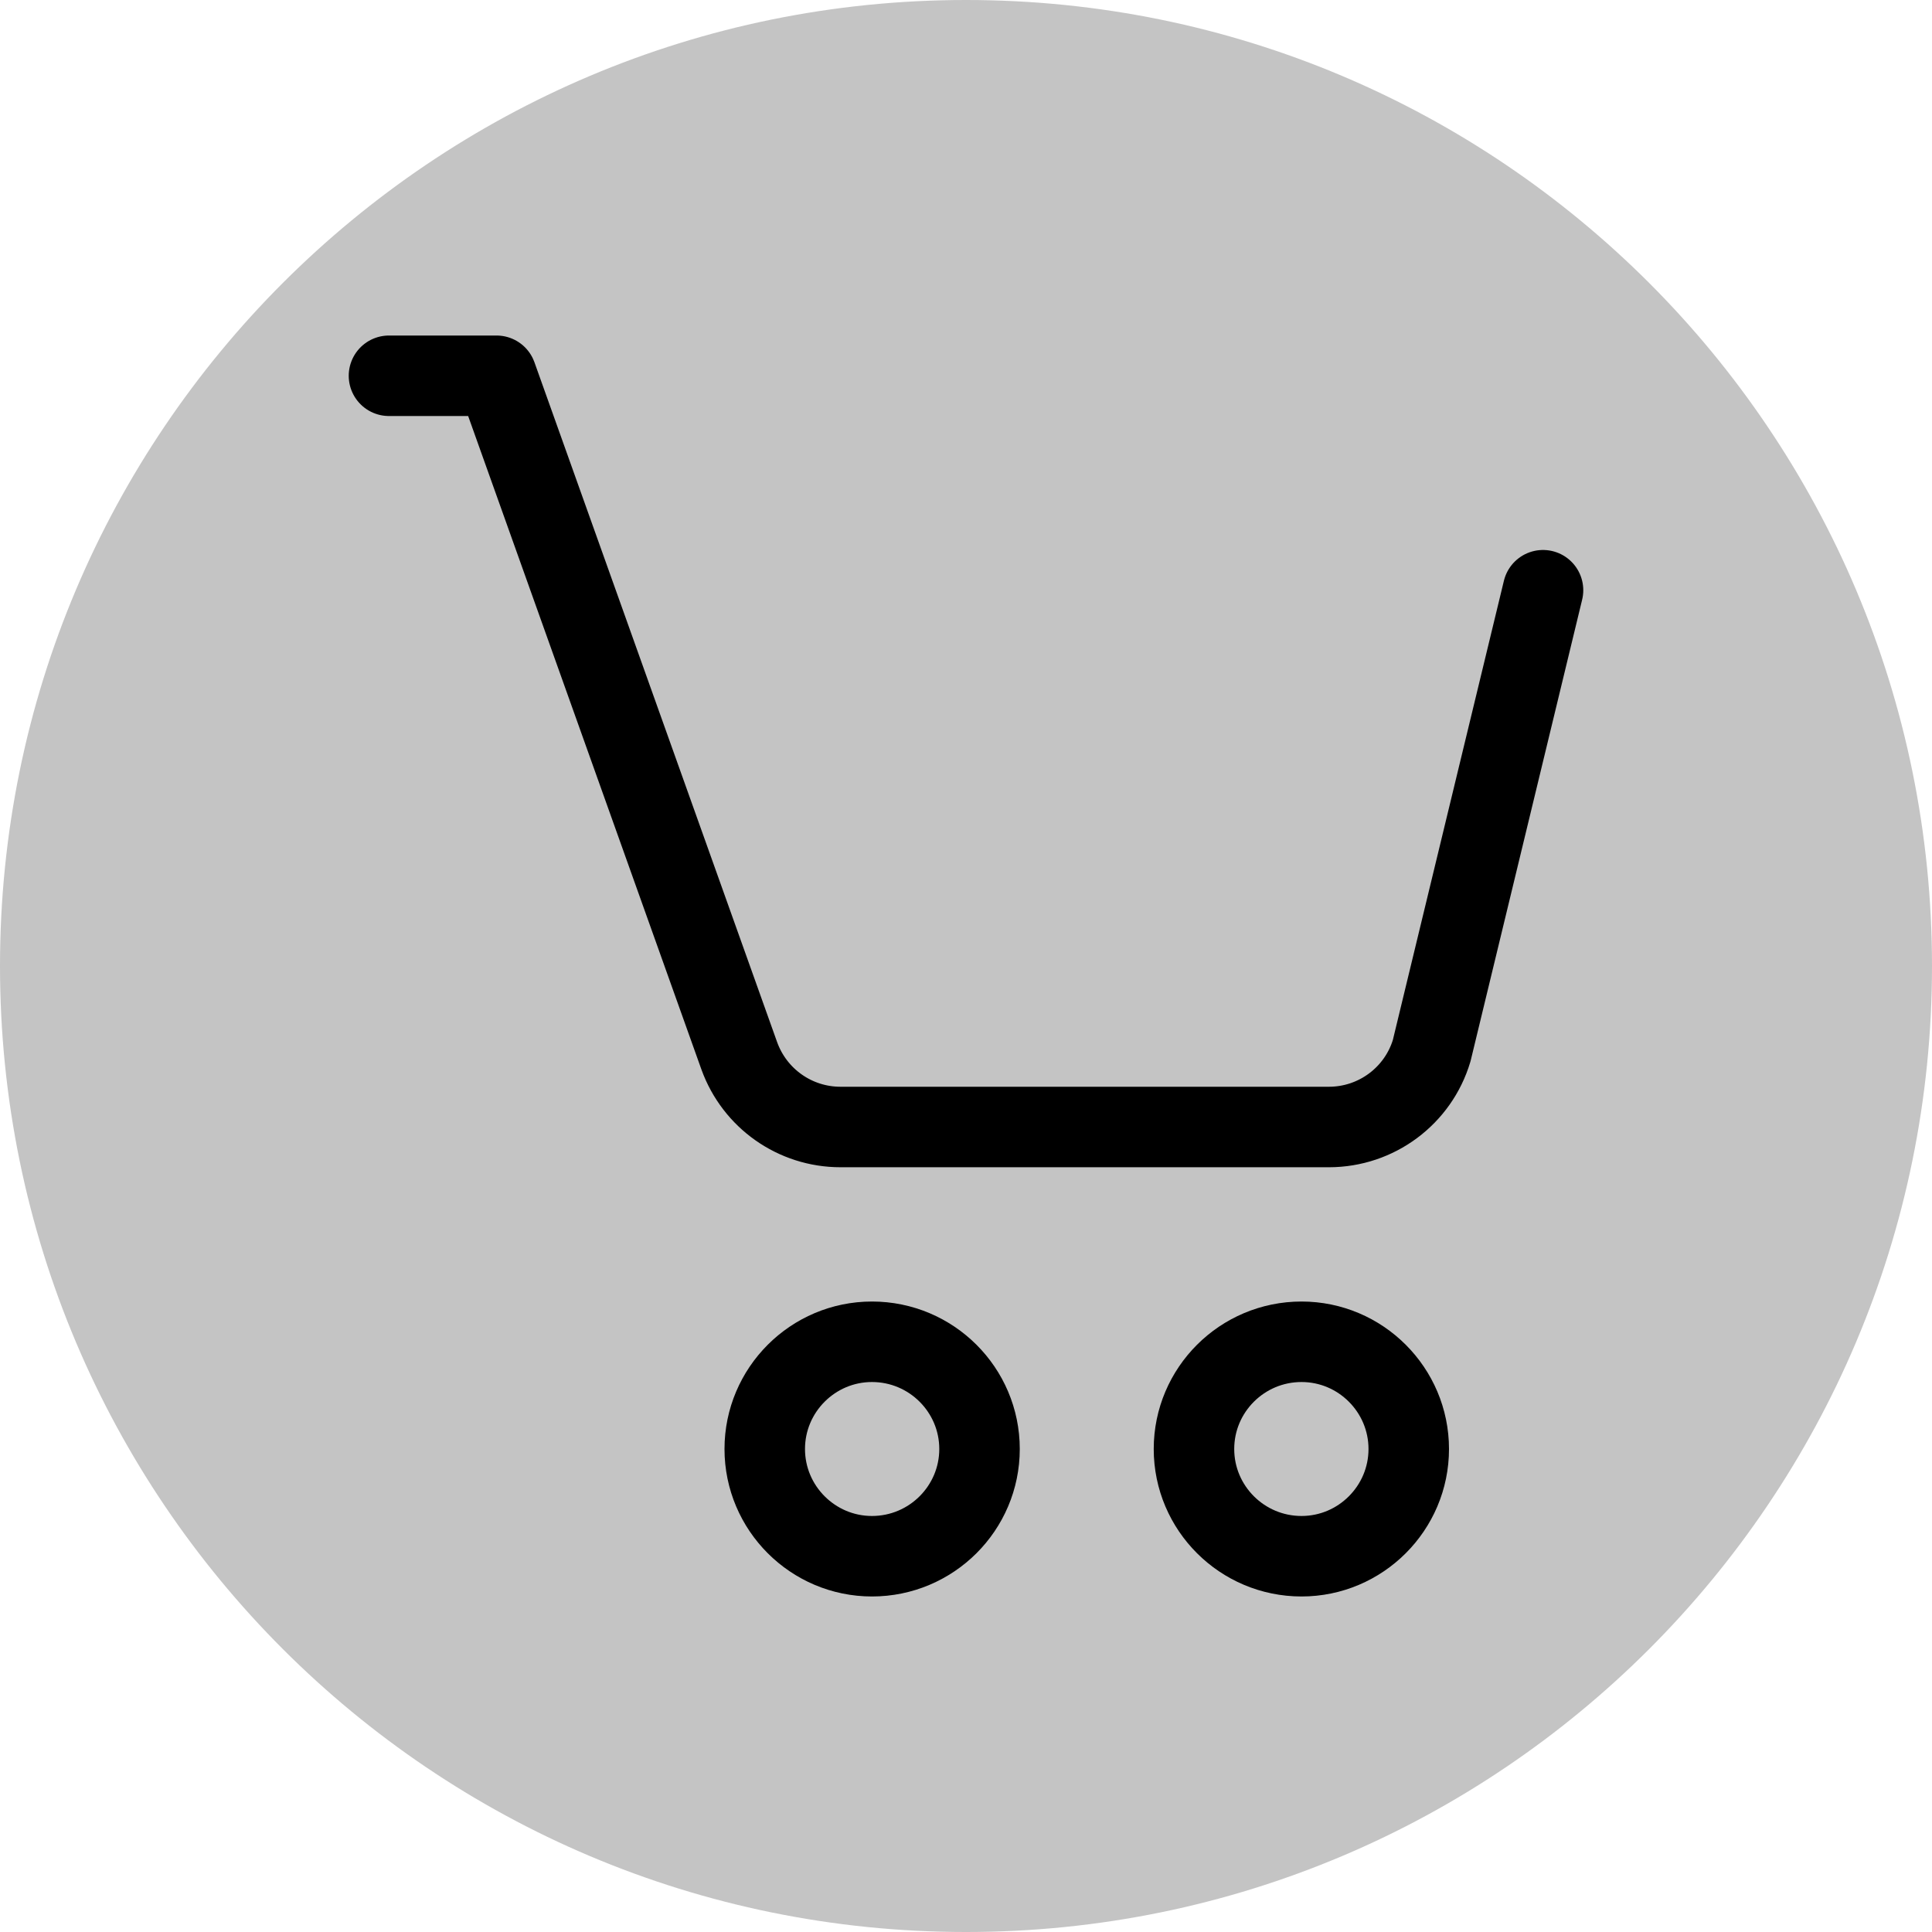
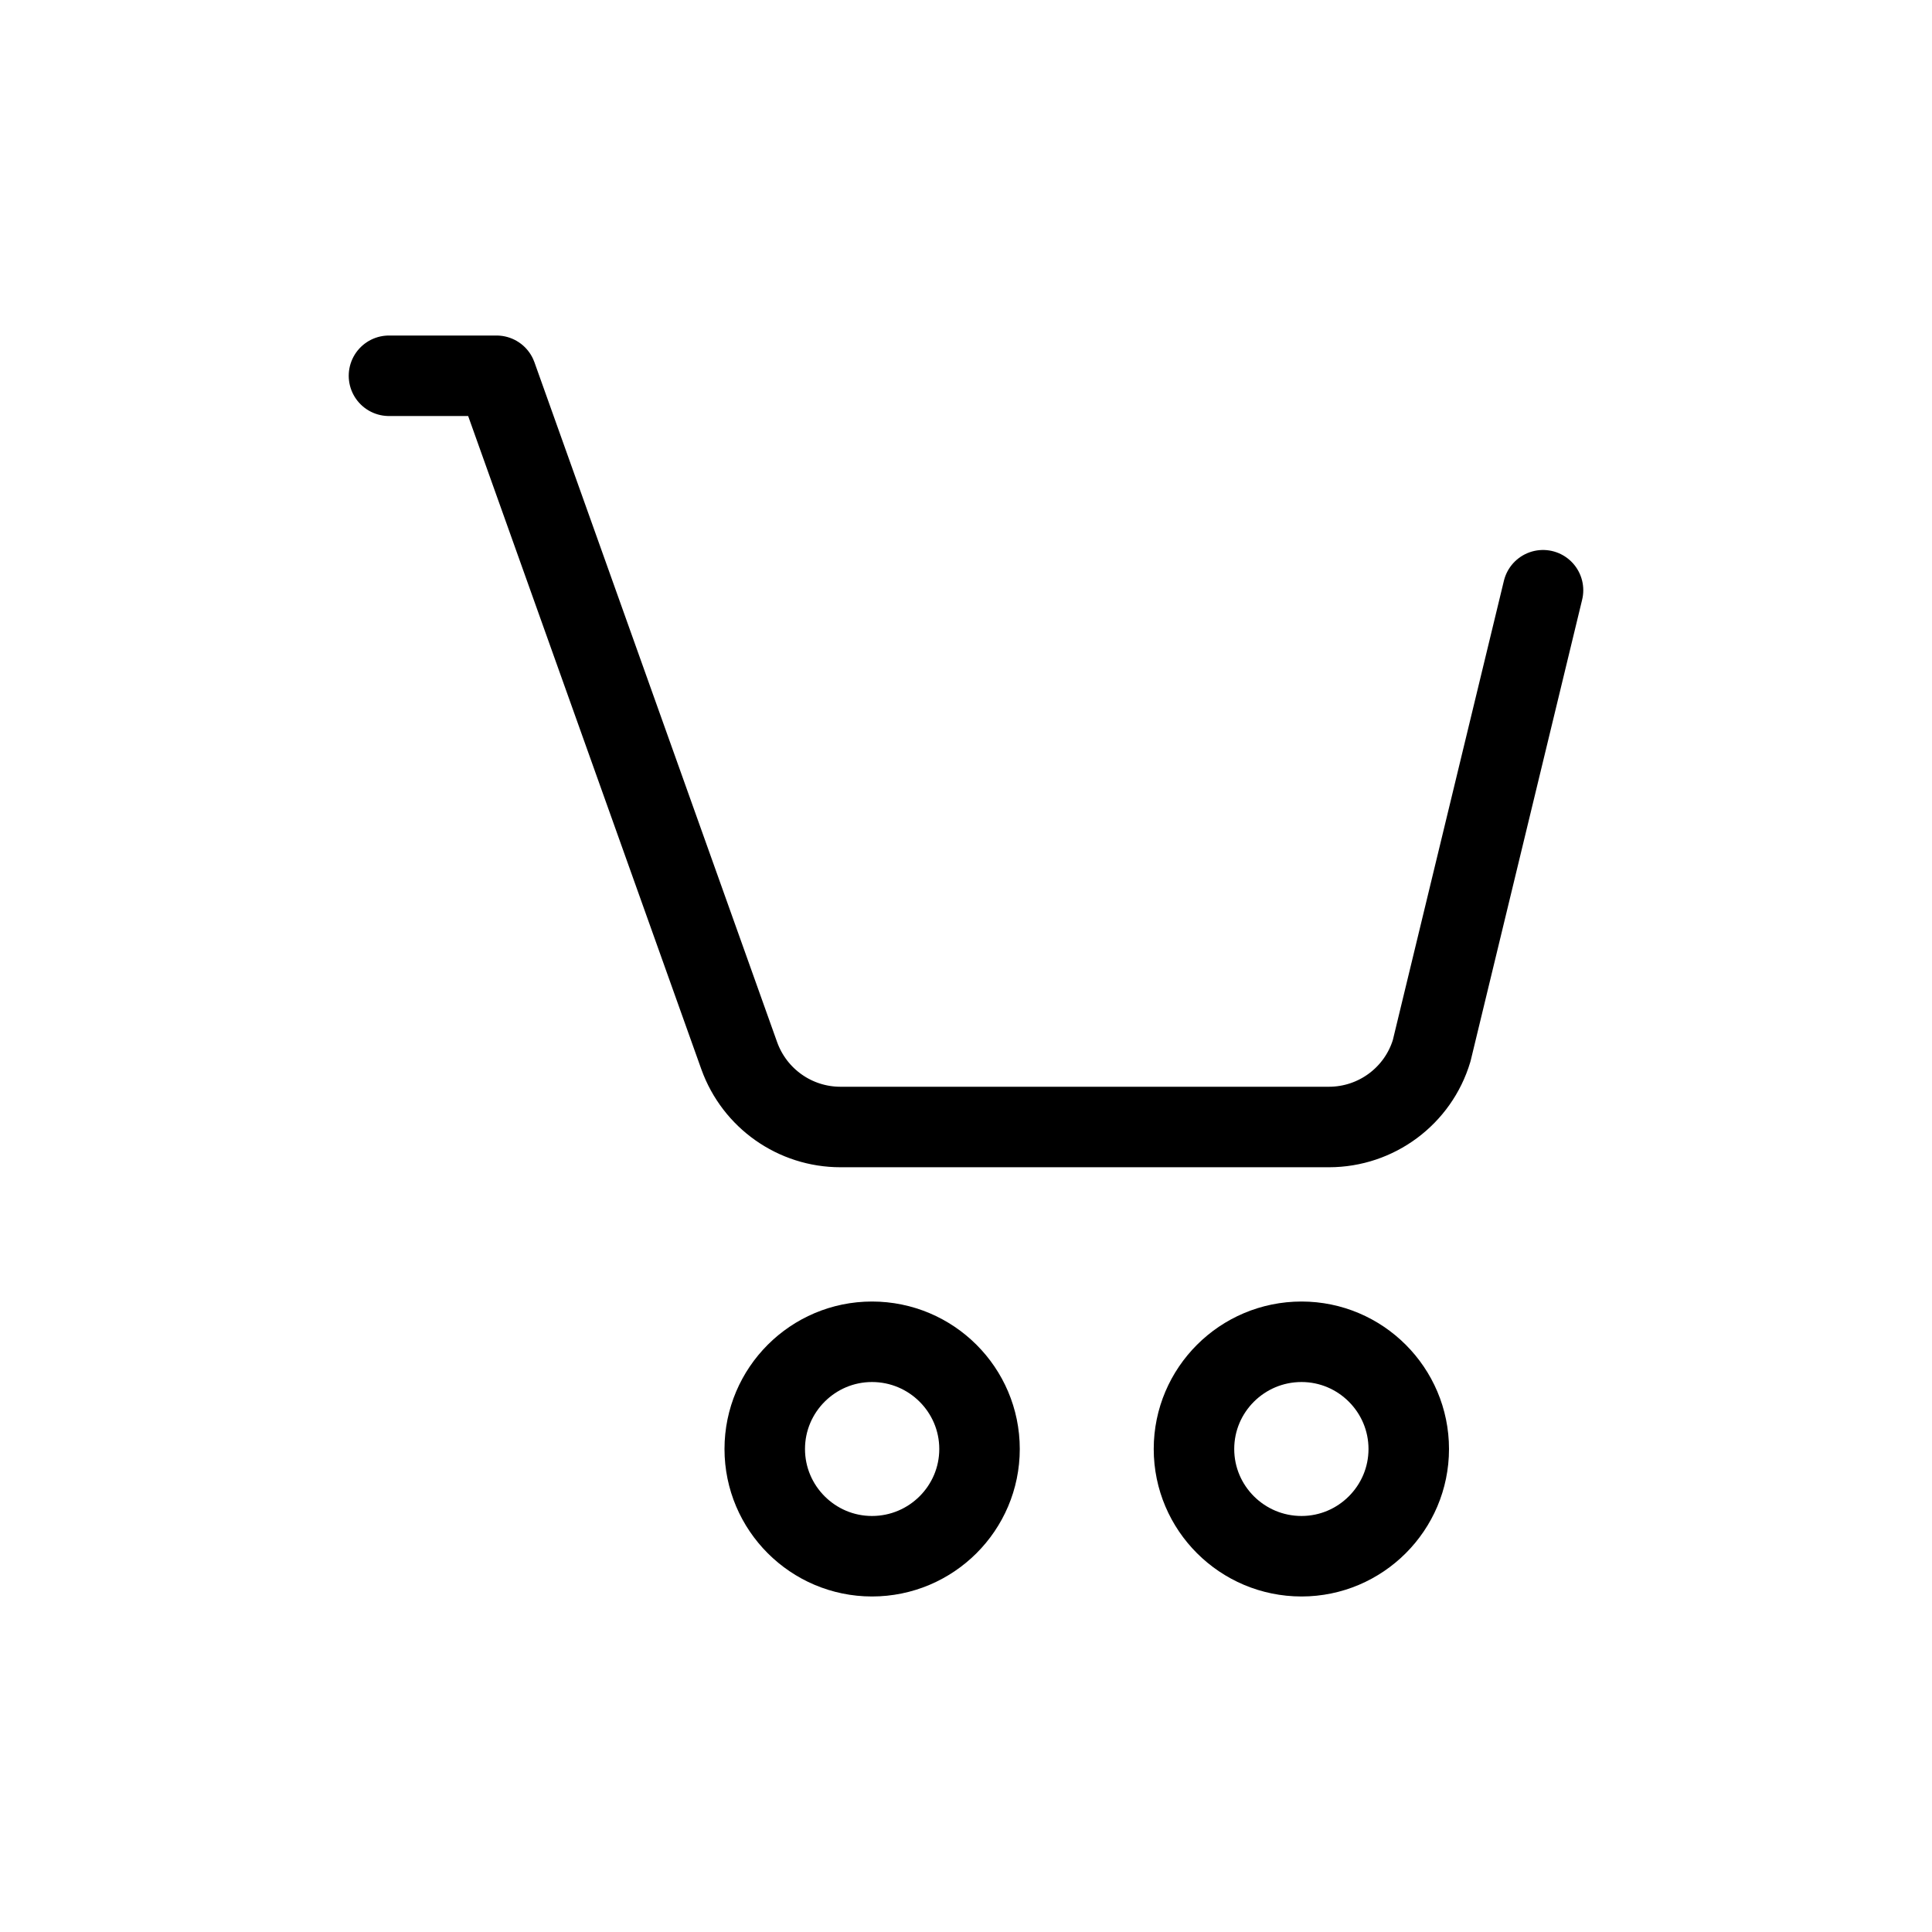
<svg xmlns="http://www.w3.org/2000/svg" width="24pt" height="24pt" viewBox="0 0 24 24" version="1.1">
-   <g id="surface106">
-     <path style=" stroke:none;fill-rule:nonzero;fill:rgb(76.863%,76.863%,76.863%);fill-opacity:1;" d="M 24 12 C 24 18.629 18.629 24 12 24 C 5.371 24 0 18.629 0 12 C 0 5.371 5.371 0 12 0 C 18.629 0 24 5.371 24 12 Z M 24 12 " />
+   <g id="surface326">
    <path style="fill:none;stroke-width:1;stroke-linecap:round;stroke-linejoin:round;stroke:rgb(0%,0%,0%);stroke-opacity:1;stroke-miterlimit:4;" d="M 4.832 4.668 L 6.168 4.668 L 9.184 13.117 C 9.375 13.645 9.875 14 10.441 14 L 16.508 14 C 17.098 14 17.617 13.613 17.785 13.051 L 19.168 7.332 " />
    <path style="fill:none;stroke-width:1;stroke-linecap:round;stroke-linejoin:round;stroke:rgb(0%,0%,0%);stroke-opacity:1;stroke-miterlimit:4;" d="M 12.168 18 C 12.168 18.734 11.57 19.332 10.832 19.332 C 10.098 19.332 9.5 18.734 9.5 18 C 9.5 17.266 10.098 16.668 10.832 16.668 C 11.57 16.668 12.168 17.266 12.168 18 Z M 12.168 18 " />
    <path style="fill:none;stroke-width:1;stroke-linecap:round;stroke-linejoin:round;stroke:rgb(0%,0%,0%);stroke-opacity:1;stroke-miterlimit:4;" d="M 17.5 18 C 17.5 18.734 16.902 19.332 16.168 19.332 C 15.43 19.332 14.832 18.734 14.832 18 C 14.832 17.266 15.43 16.668 16.168 16.668 C 16.902 16.668 17.5 17.266 17.5 18 Z M 17.5 18 " />
  </g>
</svg>
